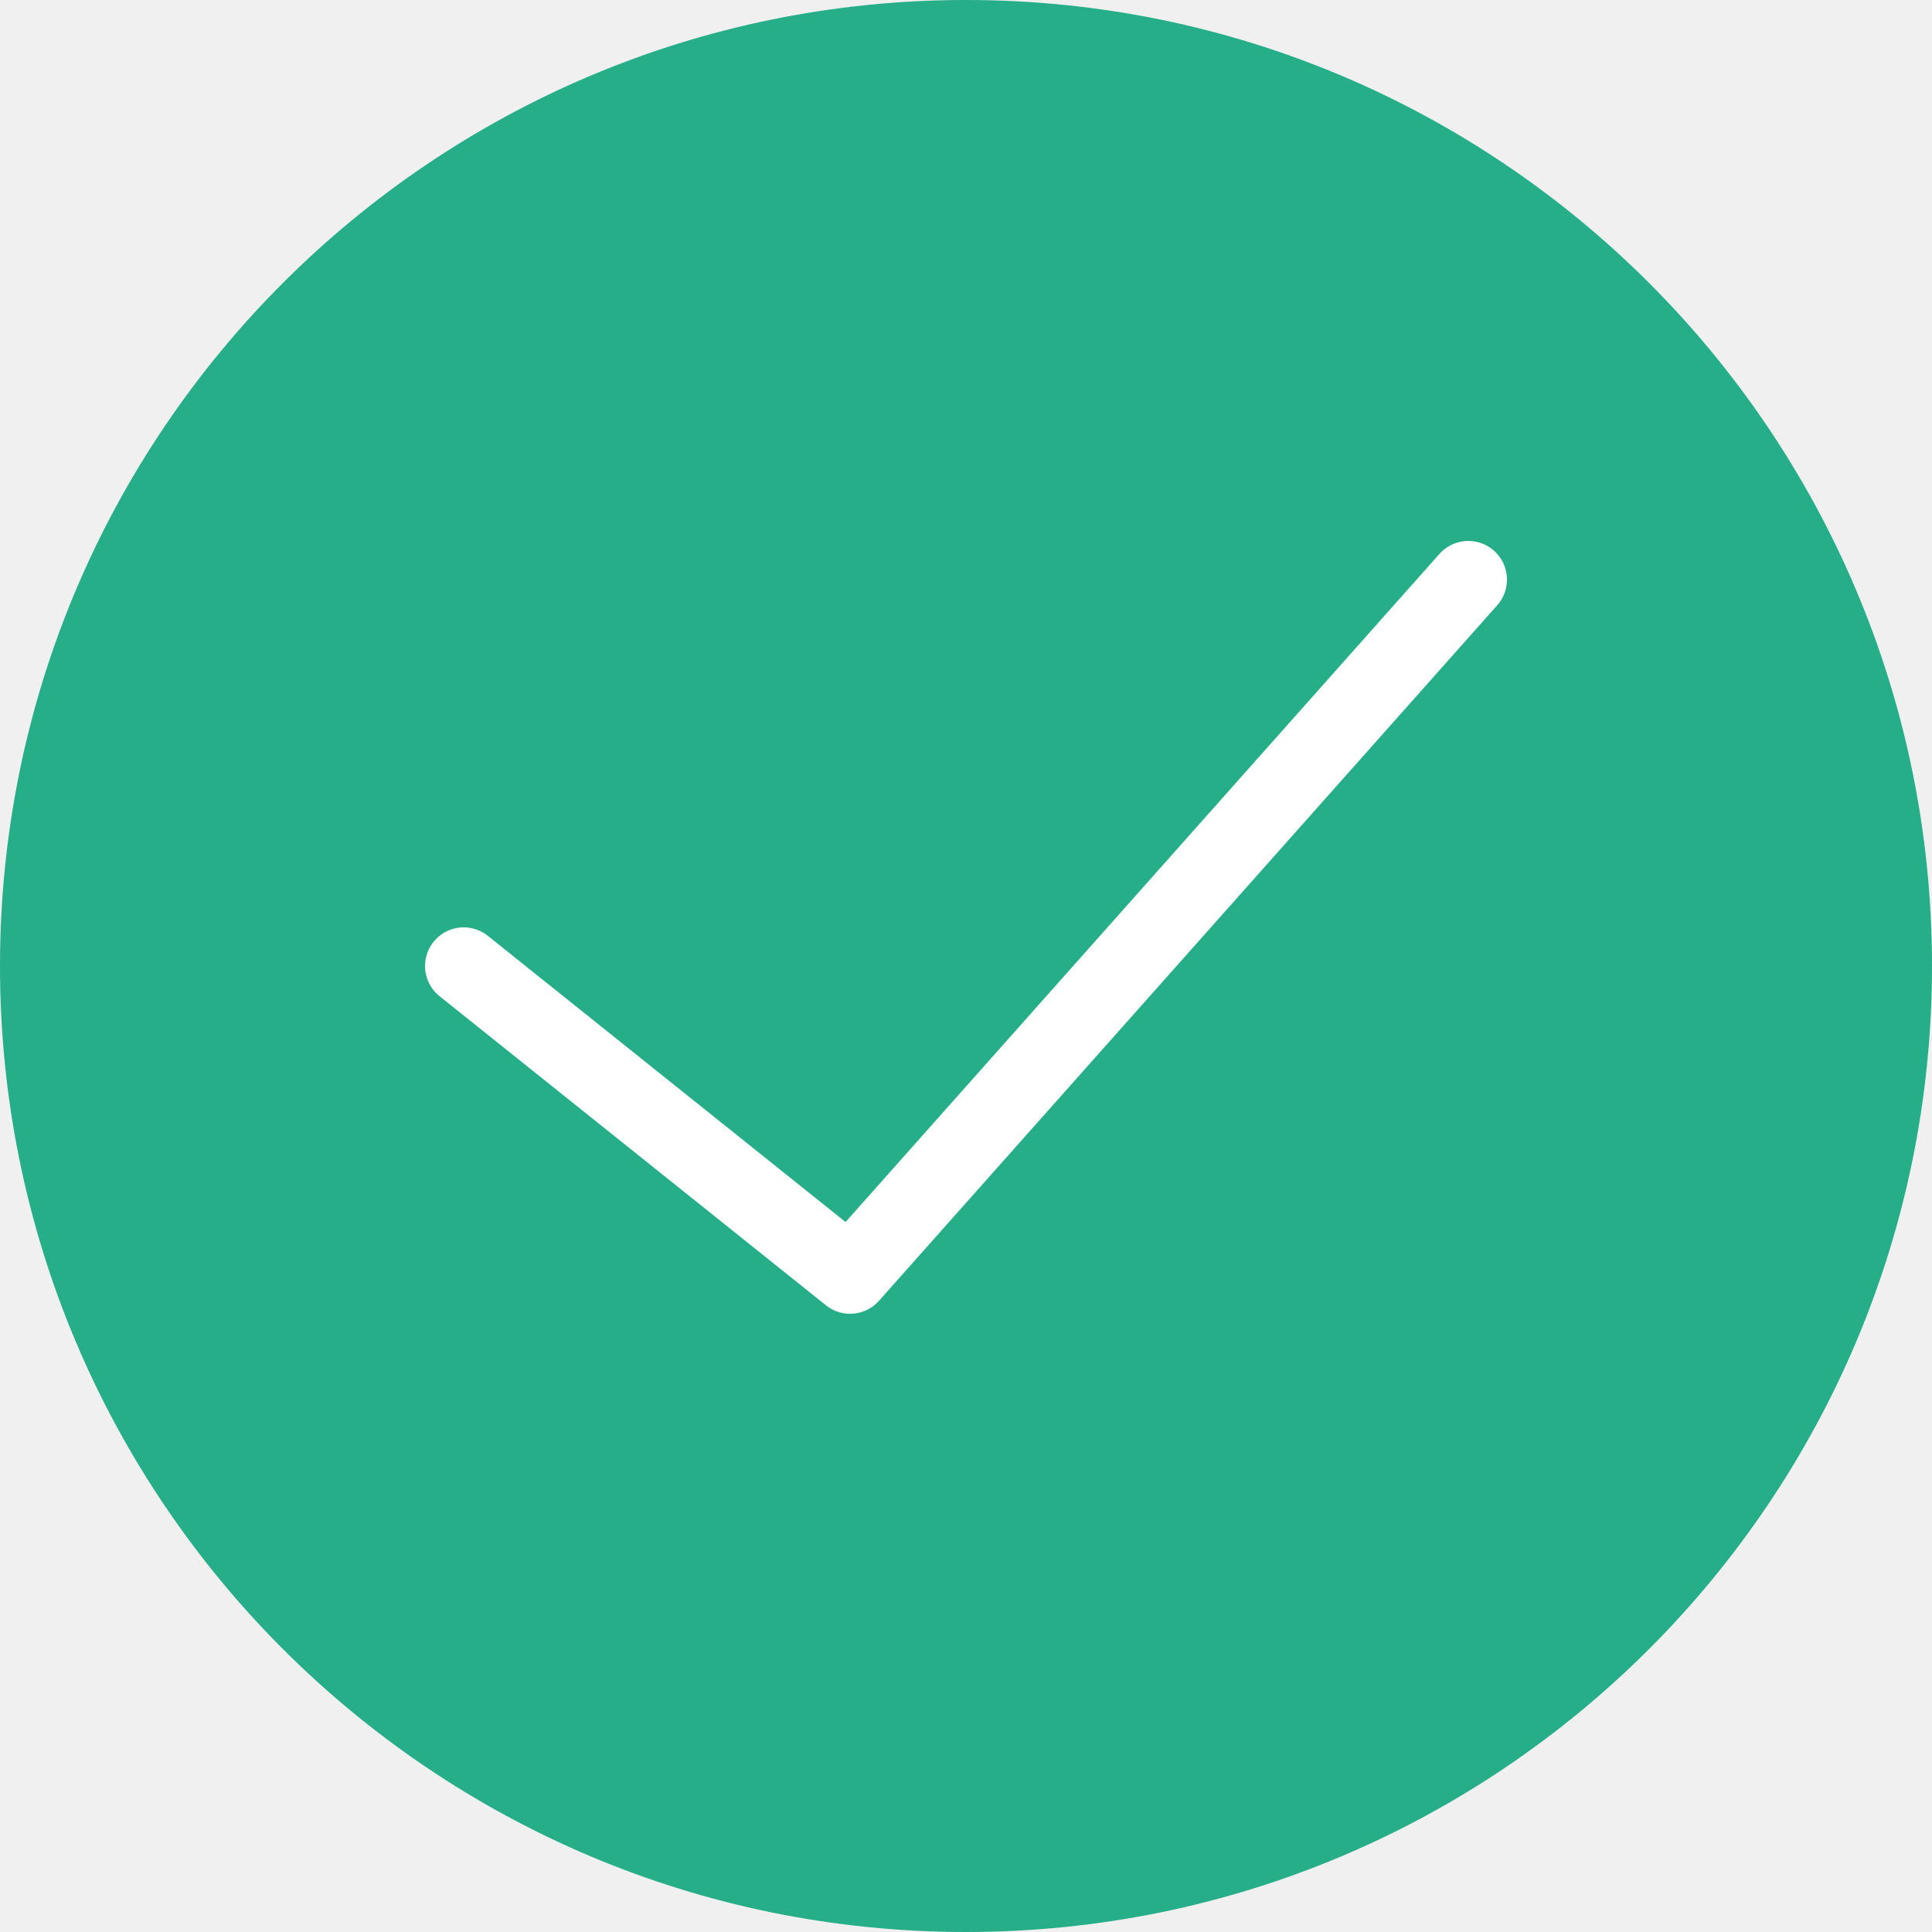
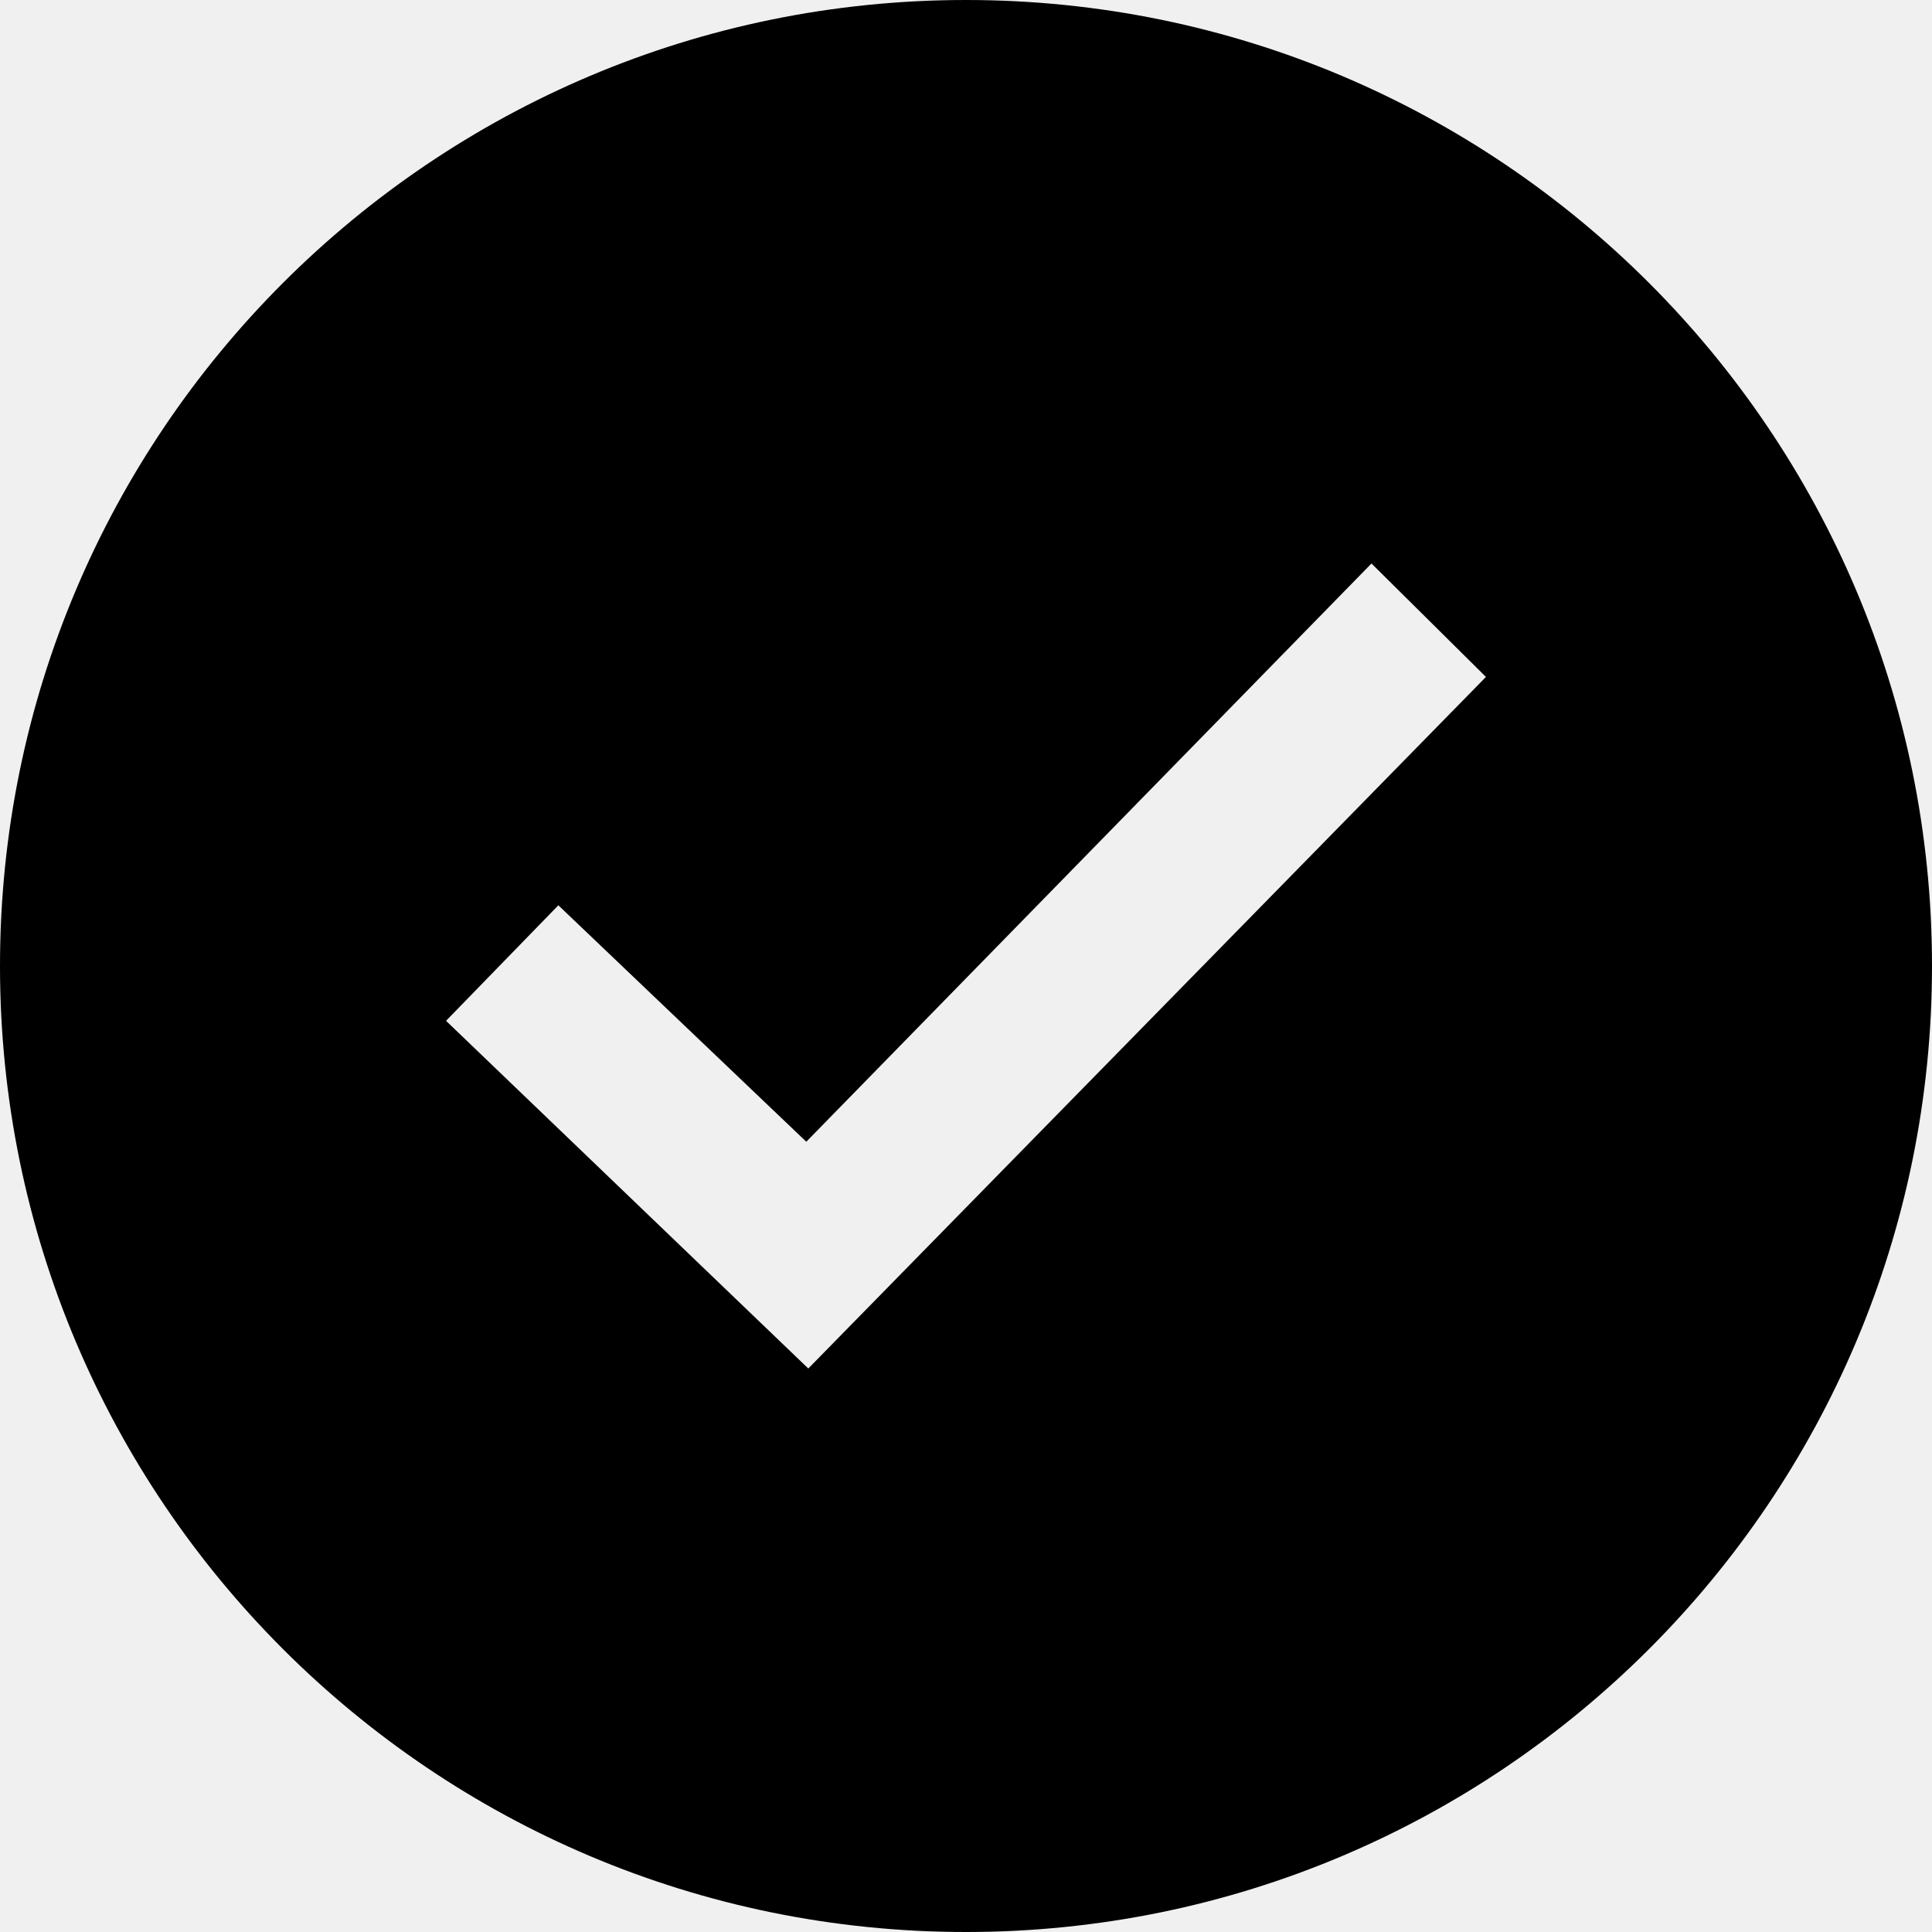
- <svg xmlns="http://www.w3.org/2000/svg" version="1.1" id="Capa_1" x="0px" y="0px" viewBox="0 0 50 50" style="enable-background:new 0 0 50 50;" xml:space="preserve">
-   <circle style="fill:#25AE88;" cx="25" cy="25" r="25" />
-   <polyline style="fill:none;stroke:#FFFFFF;stroke-width:2;stroke-linecap:round;stroke-linejoin:round;stroke-miterlimit:10;" points="  38,15 22,33 12,25 " />
-   <g>
- </g>
-   <g>
- </g>
-   <g>
- </g>
-   <g>
- </g>
-   <g>
- </g>
-   <g>
- </g>
-   <g>
- </g>
-   <g>
- </g>
-   <g>
- </g>
-   <g>
- </g>
-   <g>
- </g>
-   <g>
- </g>
-   <g>
- </g>
-   <g>
- </g>
-   <g>
- </g>
+ <svg xmlns="http://www.w3.org/2000/svg" width="24" height="24" viewBox="0 0 24 24">
+   <path d="M12 0c-6.627 0-12 5.373-12 12s5.373 12 12 12 12-5.373 12-12-5.373-12-12-12zm-1.959 17l-4.5-4.319 1.395-1.435 3.08 2.937 7.021-7.183 1.422 1.409-8.418 8.591z" />
</svg>
